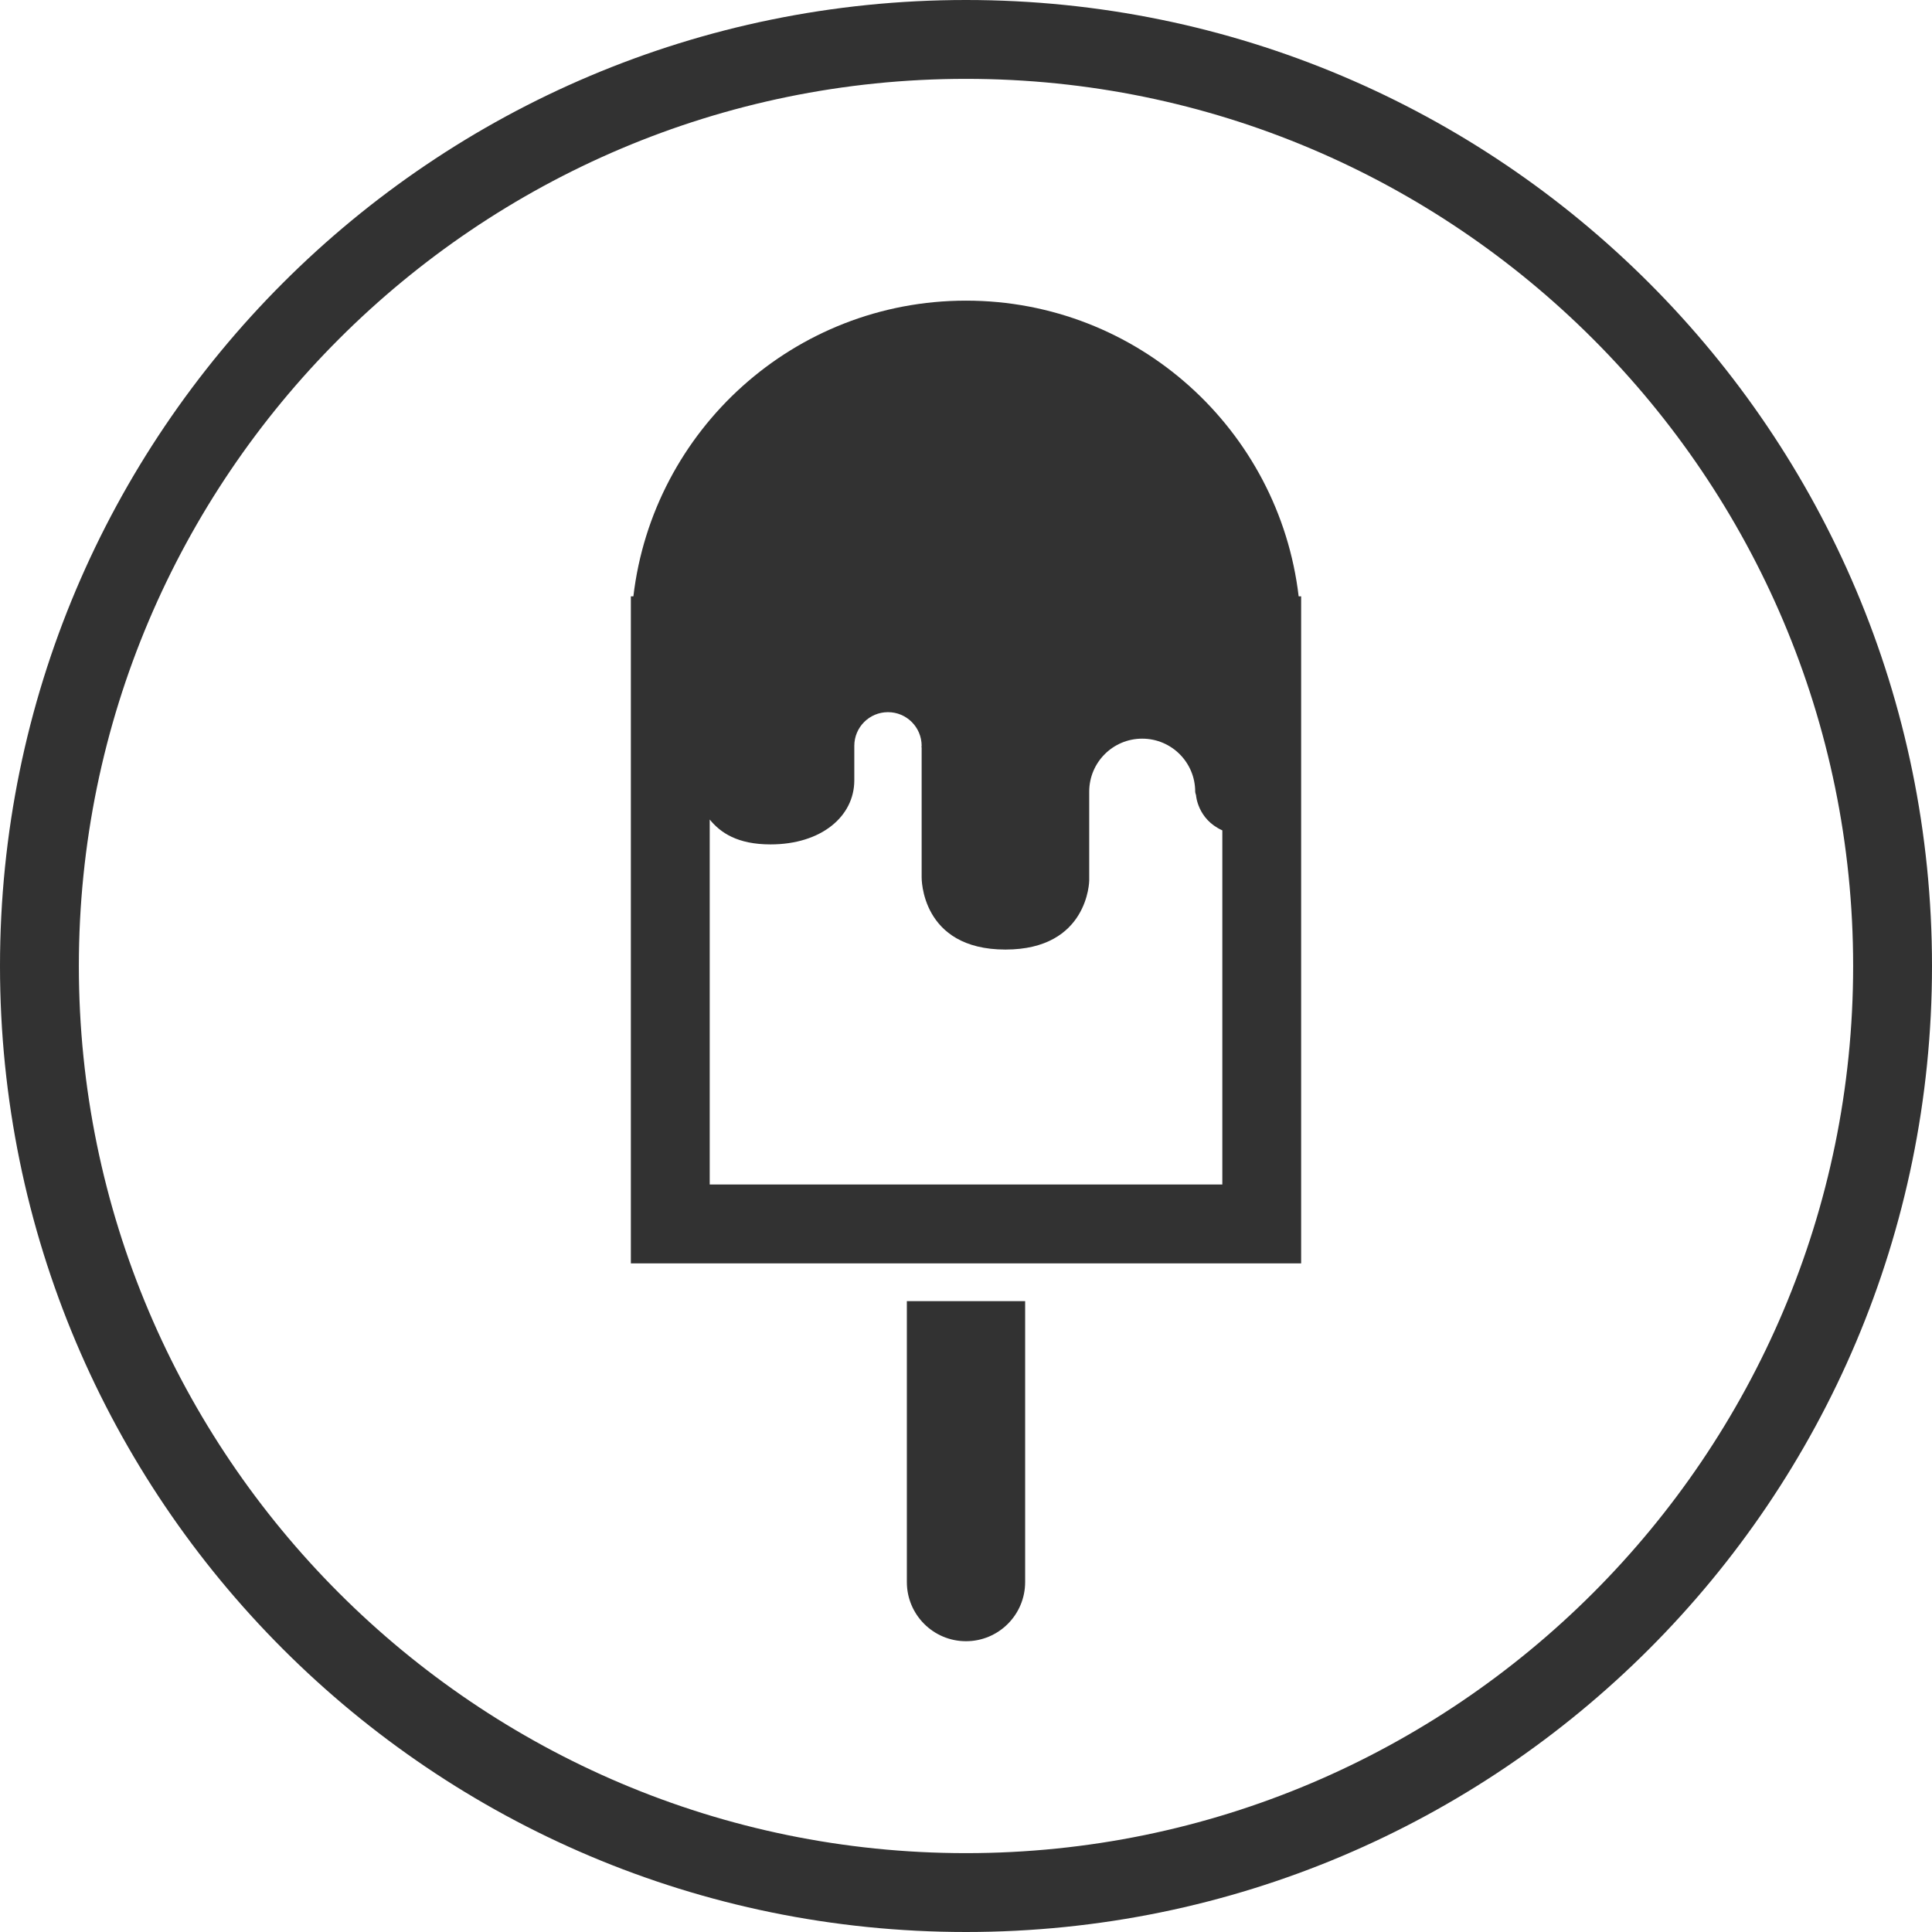
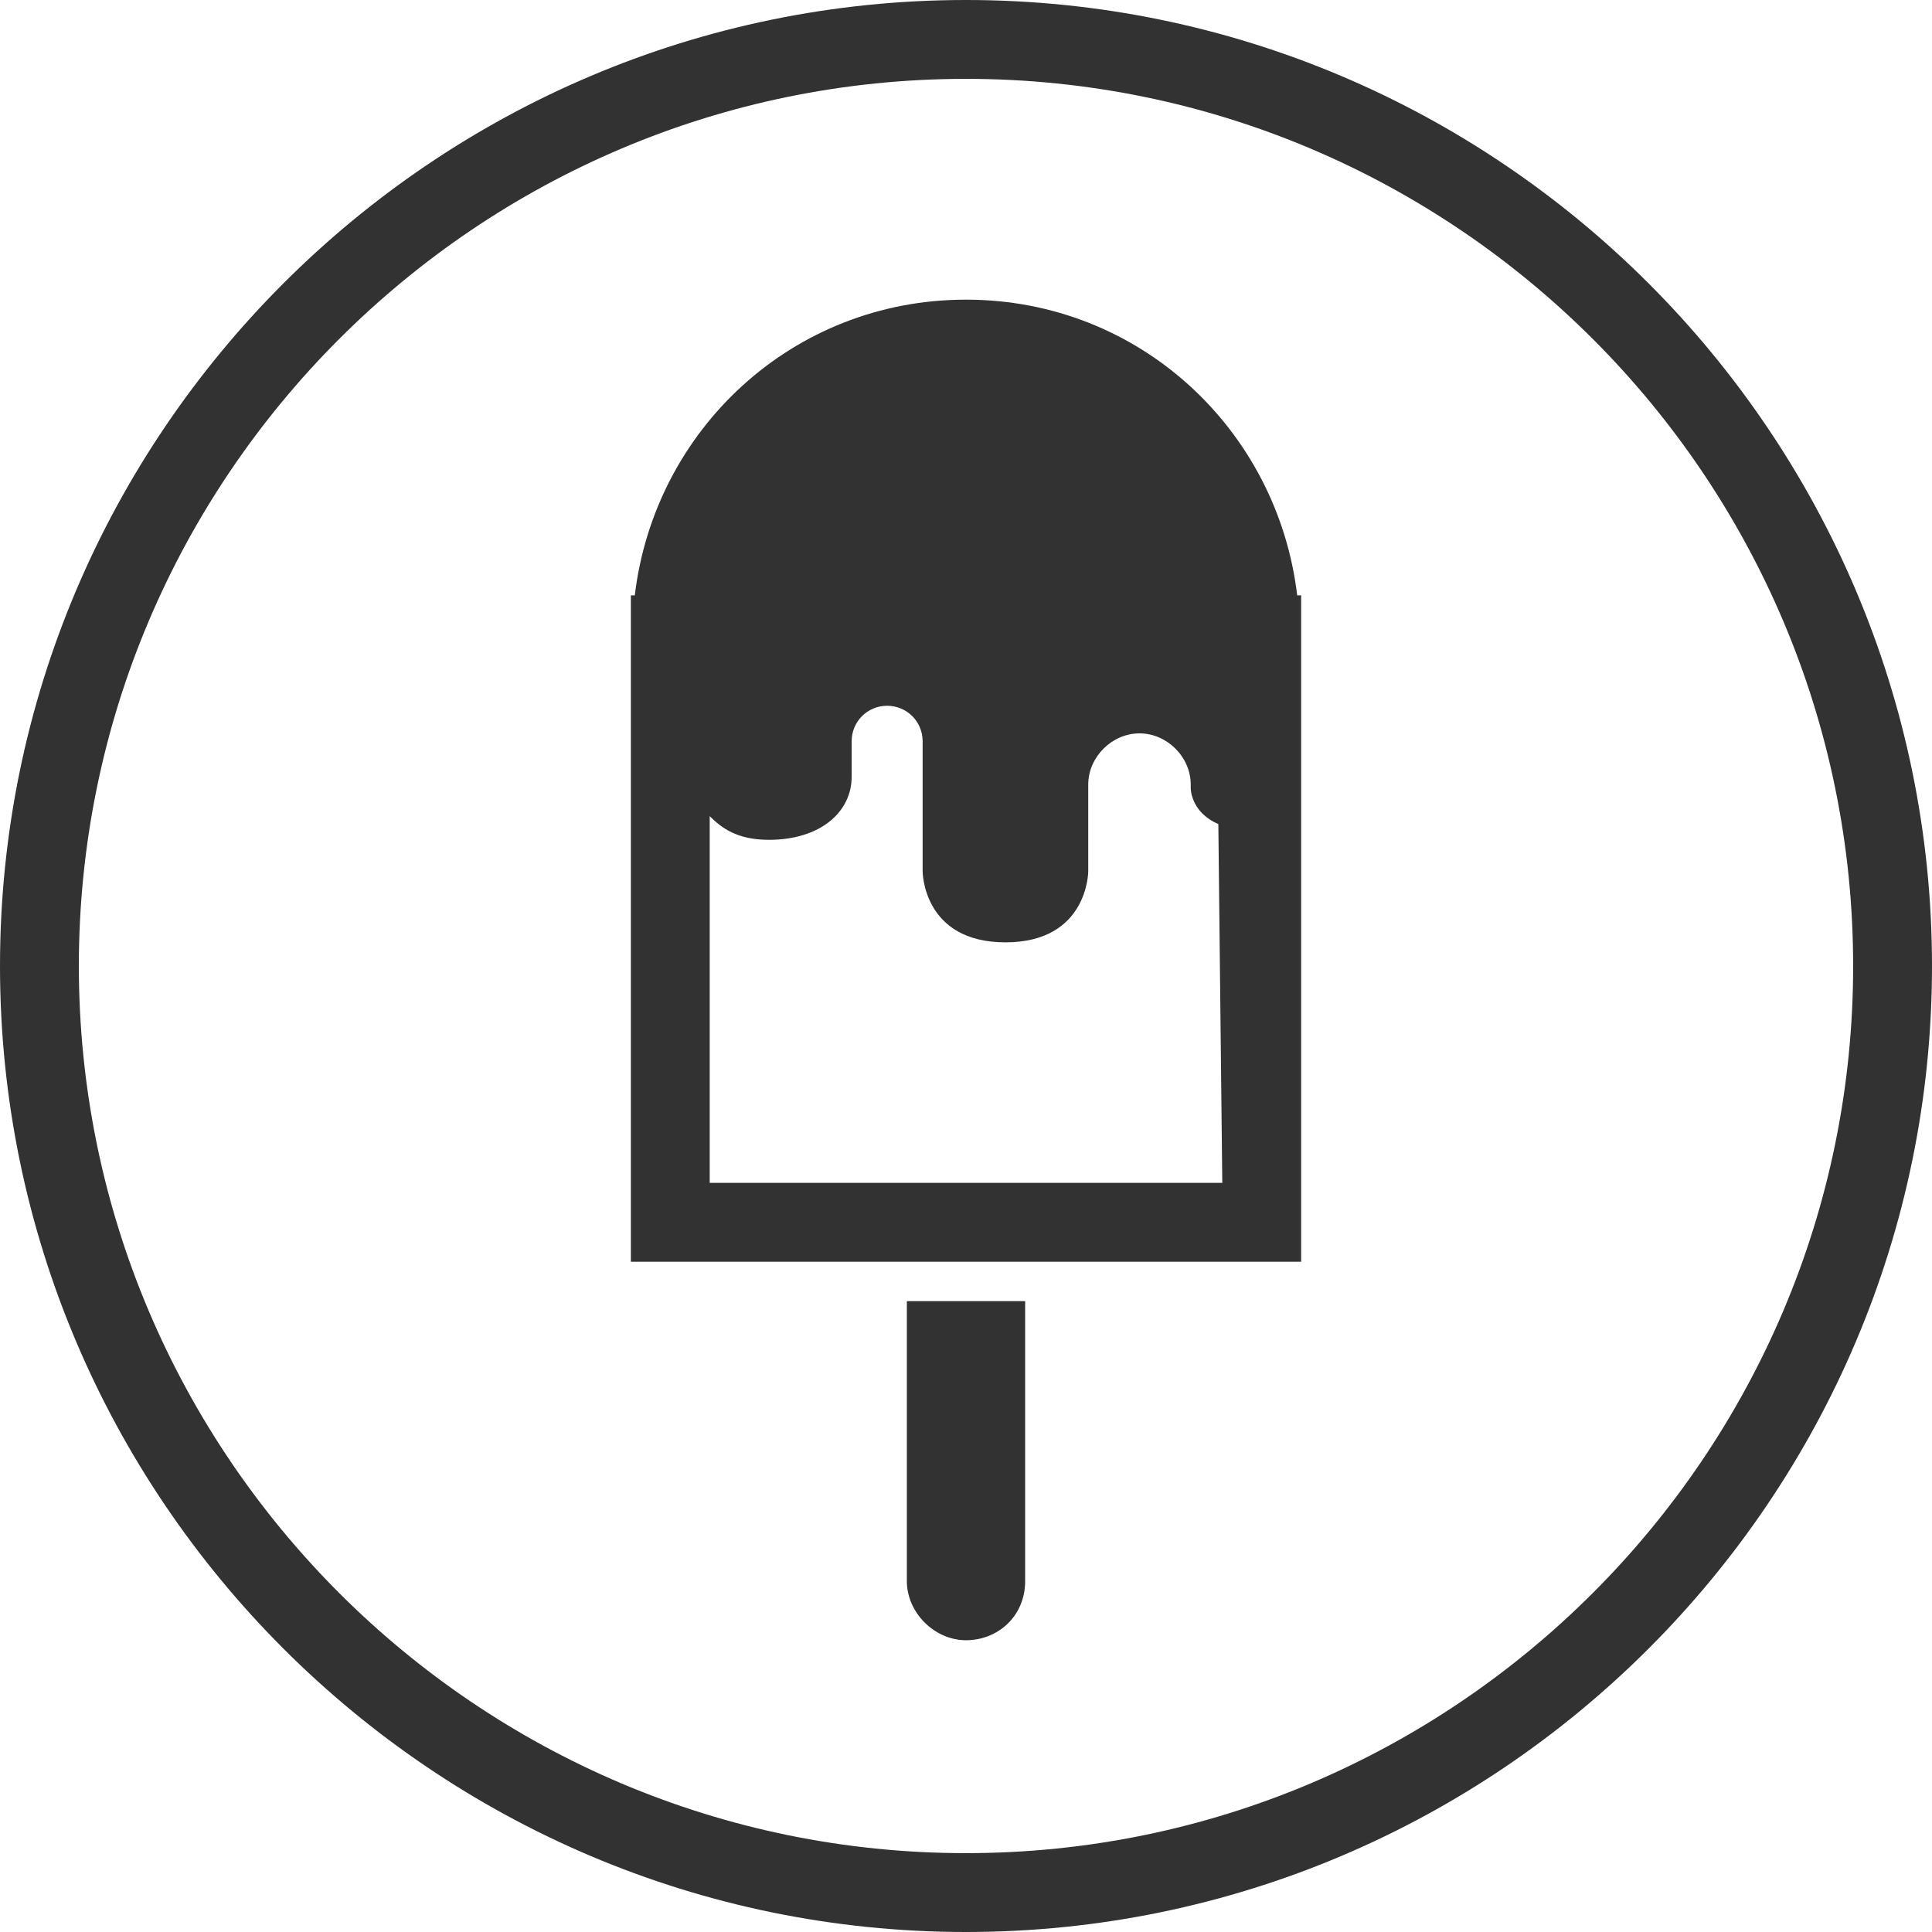
- <svg xmlns="http://www.w3.org/2000/svg" width="49" height="49" viewBox="0 0 49 49">
+ <svg xmlns="http://www.w3.org/2000/svg" enable-background="new 0 0 49 49" viewBox="0 0 49 49">
  <g fill="#323232">
-     <path d="M24.5 0C10.969 0 0 10.969 0 24.5S10.969 49 24.5 49 49 38.031 49 24.5 38.031 0 24.5 0zm0 47C12.093 47 2 36.906 2 24.5 2 12.093 12.093 2 24.5 2 36.906 2 47 12.093 47 24.5 47 36.906 36.906 47 24.5 47z" />
-     <path d="M24.5 7.625c-4.355 0-7.94 3.278-8.436 7.5H16v16.917h17V15.125h-.063c-.497-4.222-4.082-7.5-8.437-7.5zM31 30.042H18v-9.257c.275.337.705.631 1.542.631 1.292 0 2.125-.713 2.125-1.625v-.875a.854.854 0 1 1 1.708 0c0 .009-.005.017-.005.025 0 .007.005.01.005.017v3.292s-.031 1.833 2.125 1.833c2.109 0 2.125-1.75 2.125-1.75v-2.25h.001l-.001-.005a1.344 1.344 0 0 1 2.688 0c0 .031.021.088.021.088s.034.609.667.894v8.982zM23 40.125a1.5 1.5 0 1 0 3 0V33h-3v7.125z" />
+     <path d="m24.5 0c-13.5 0-24.5 11-24.5 24.5s11 24.5 24.5 24.5 24.5-11 24.5-24.5-11-24.5-24.5-24.5zm0 47c-12.4 0-22.5-10.1-22.5-22.5s10.1-22.5 22.5-22.5 22.5 10.1 22.5 22.5-10.1 22.5-22.5 22.5z" />
+     <path d="m24.5 7.6c-4.4 0-7.9 3.3-8.4 7.5h-.1v16.9h17v-16.9h-.1c-.5-4.2-4-7.5-8.4-7.5zm6.5 22.4h-13v-9.3c.3.3.7.6 1.5.6 1.3 0 2.1-.7 2.1-1.6v-.9c0-.5.4-.9.9-.9s.9.4.9.9v3.3s0 1.8 2.1 1.8 2.1-1.8 2.1-1.8v-2.2c0-.7.6-1.3 1.3-1.3s1.3.6 1.3 1.3v.1s0 .6.7.9zm-8 10.1c0 .8.7 1.5 1.5 1.5s1.5-.6 1.5-1.5v-7.1h-3z" />
  </g>
</svg>
